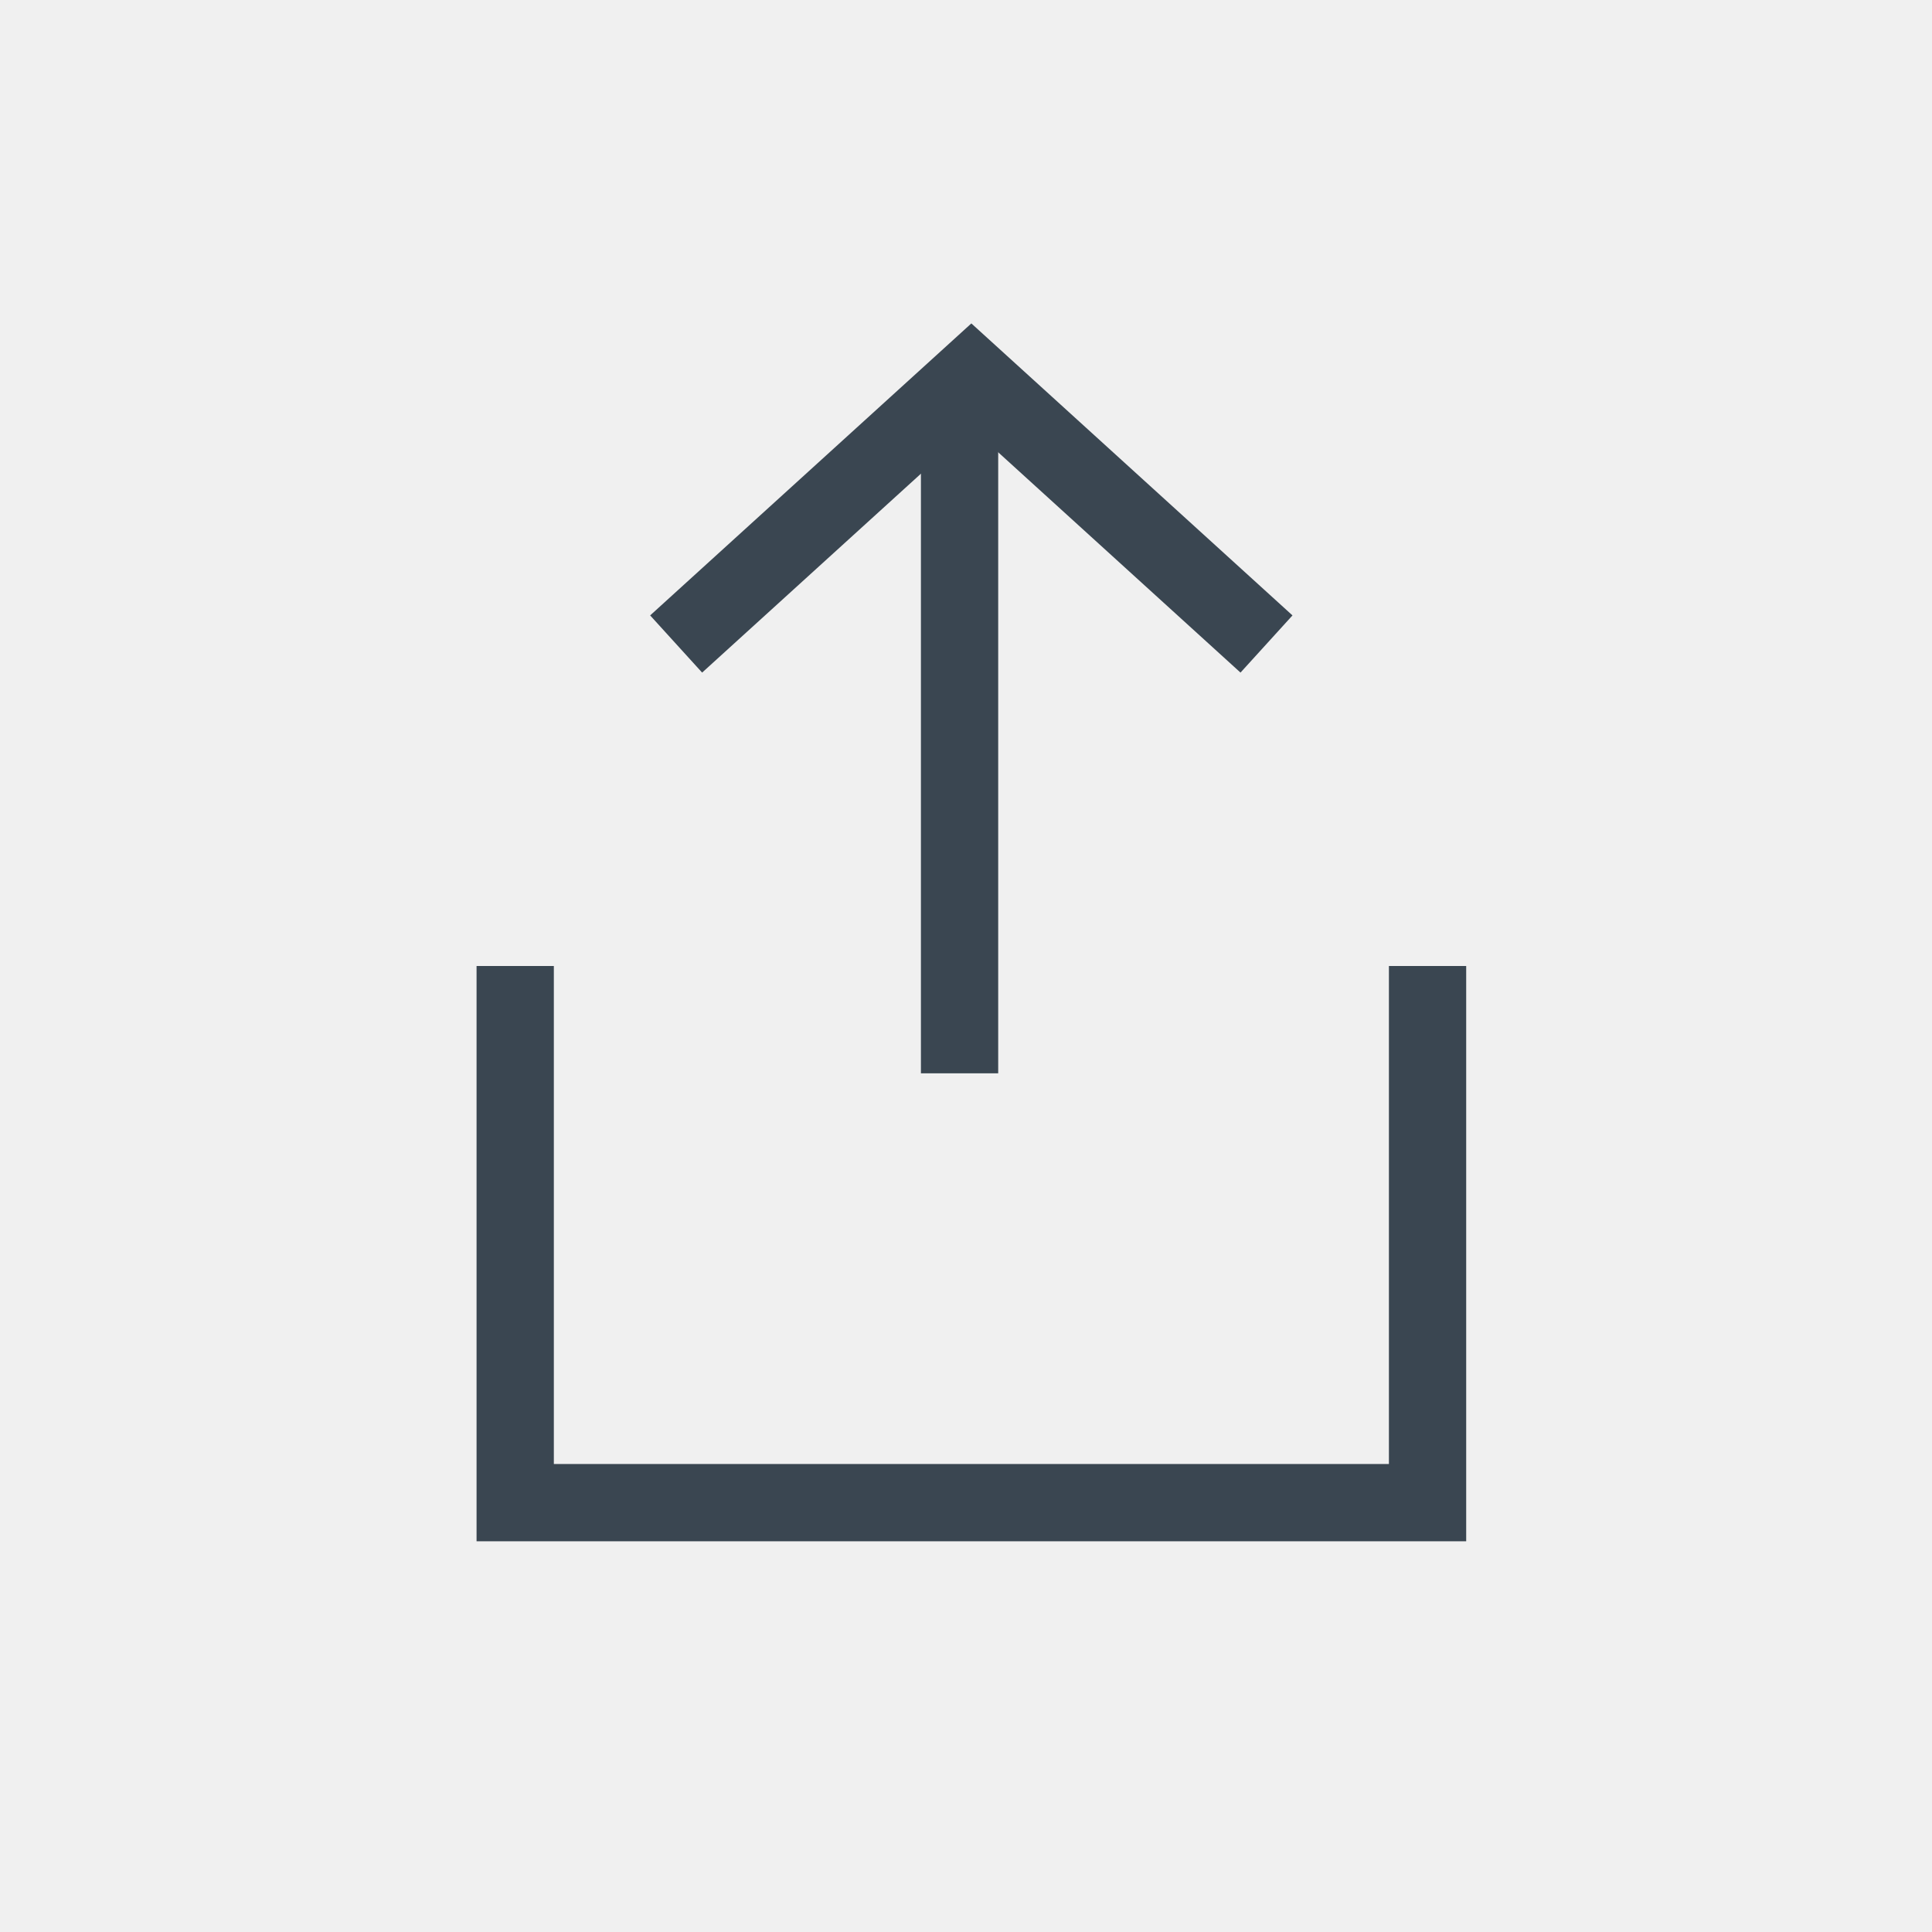
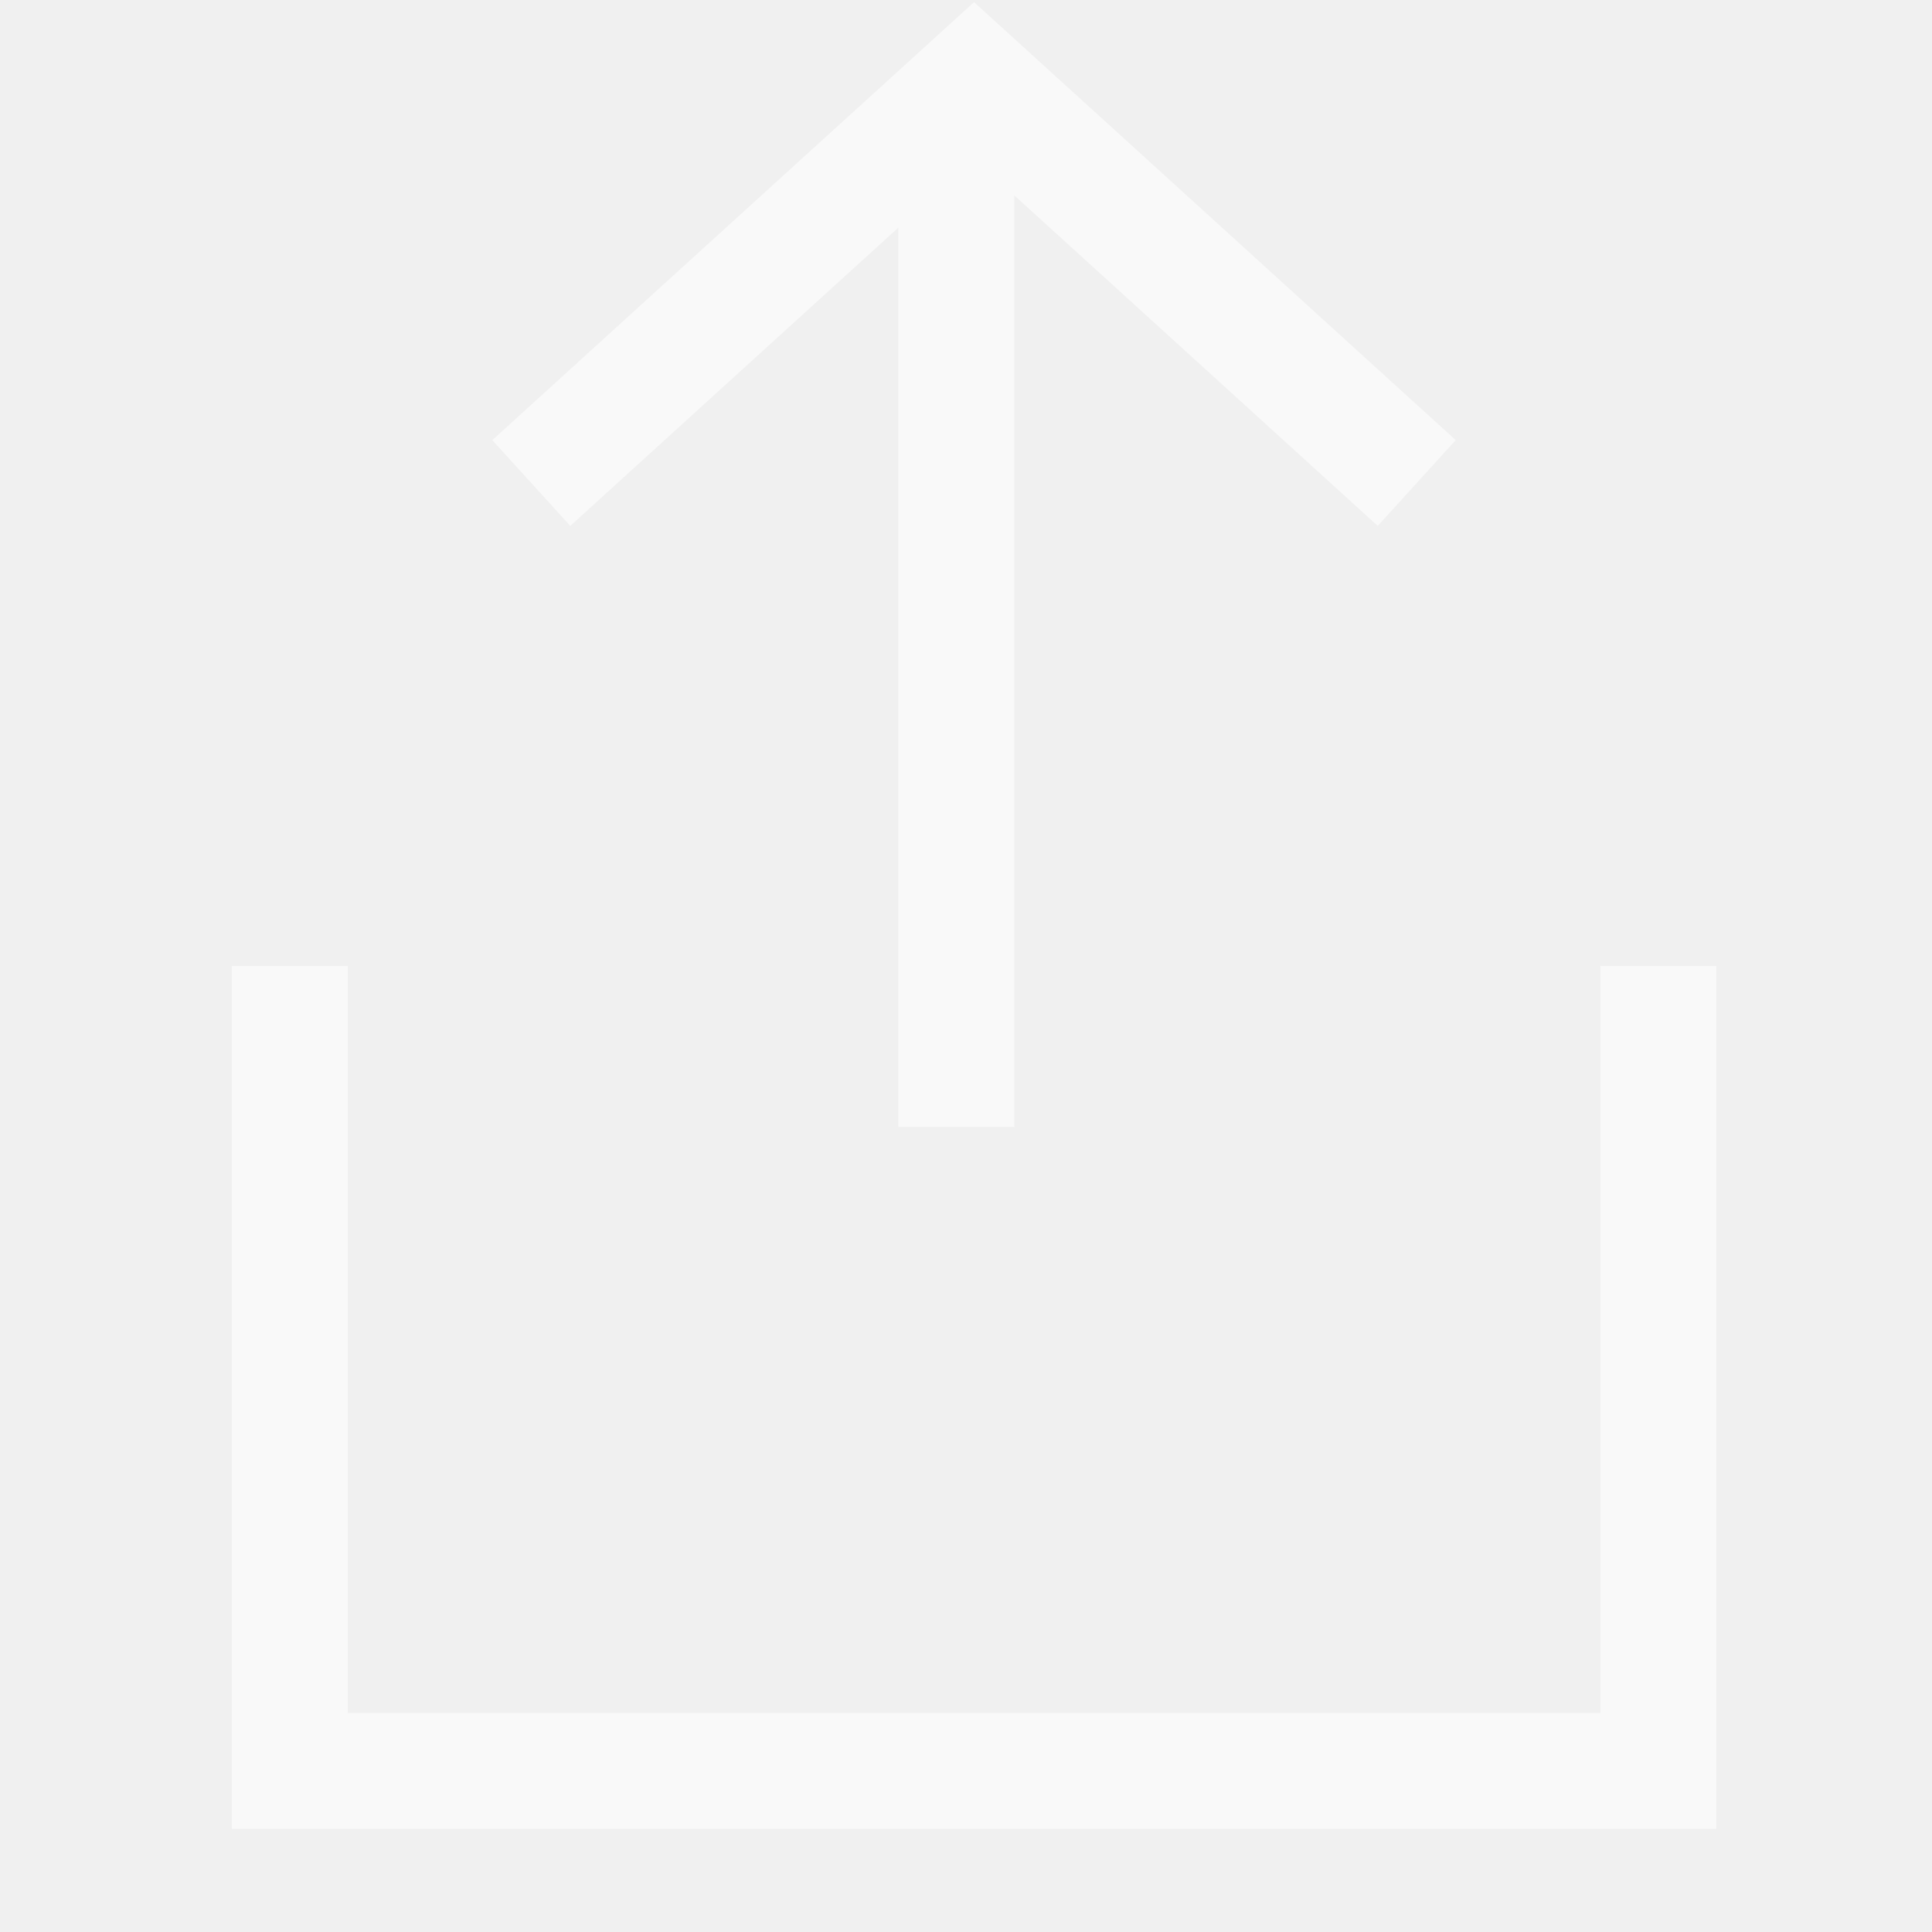
- <svg xmlns="http://www.w3.org/2000/svg" width="30" height="30" viewBox="0 0 30 30" fill="none">
-   <g clip-path="url(#clip0_98_2137)">
-     <path d="M19.666 10L15.083 5.833L10.499 10" stroke="#3A4651" stroke-width="1.2" />
-     <line y1="-0.6" x2="10.833" y2="-0.6" transform="matrix(0 1 1 0 15.5 5.83301)" stroke="#3A4651" stroke-width="1.2" />
-     <path d="M8 15V23.333H22.167V15" stroke="#3A4651" stroke-width="1.2" />
-   </g>
-   <defs>
-     <clipPath id="clip0_98_2137">
-       <rect width="30" height="30" fill="white" />
-     </clipPath>
-   </defs>
+ <svg xmlns="http://www.w3.org/2000/svg" width="20" height="20" viewBox="0 0 20 20" fill="none">
+   <path d="M14.666 5L10.083 0.833L5.5 5" stroke="#F9F9F9" stroke-width="1.2" />
+   <line y1="-0.6" x2="10.833" y2="-0.6" transform="matrix(0 1 1 0 10.5 0.832031)" stroke="#F9F9F9" stroke-width="1.2" />
+   <path d="M3 10V18.333H17.167V10" stroke="#F9F9F9" stroke-width="1.2" />
</svg>
